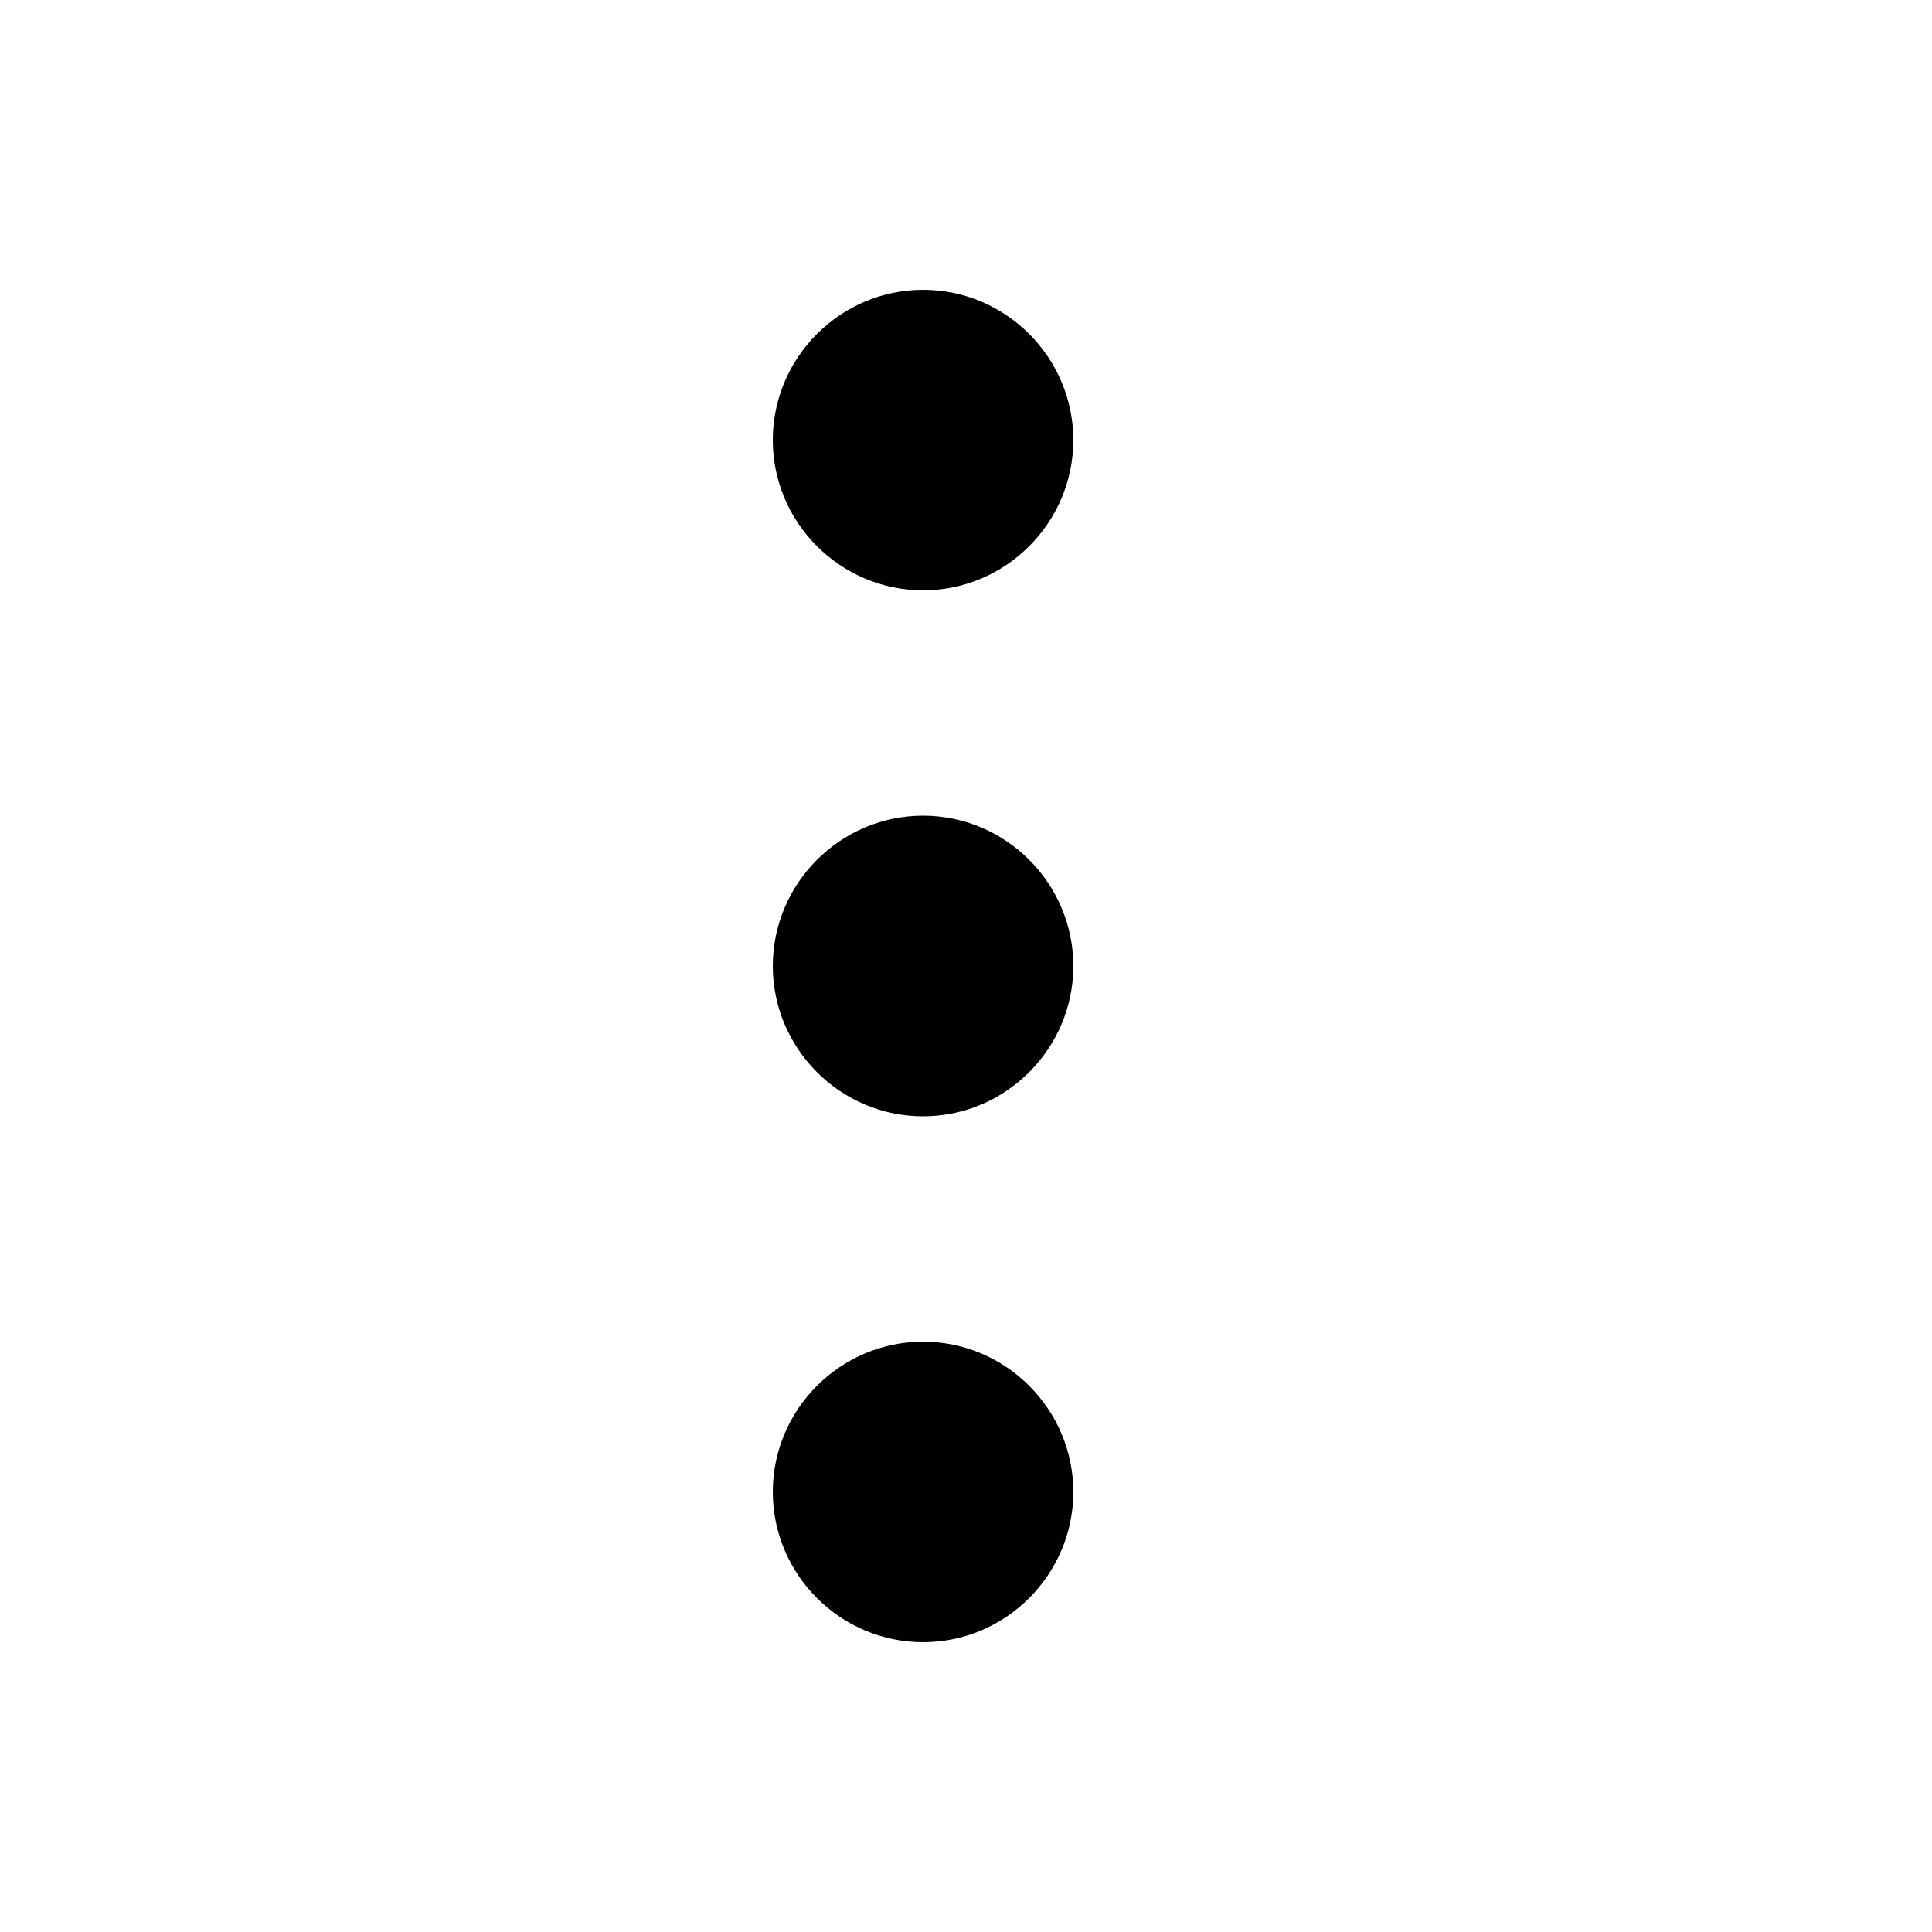
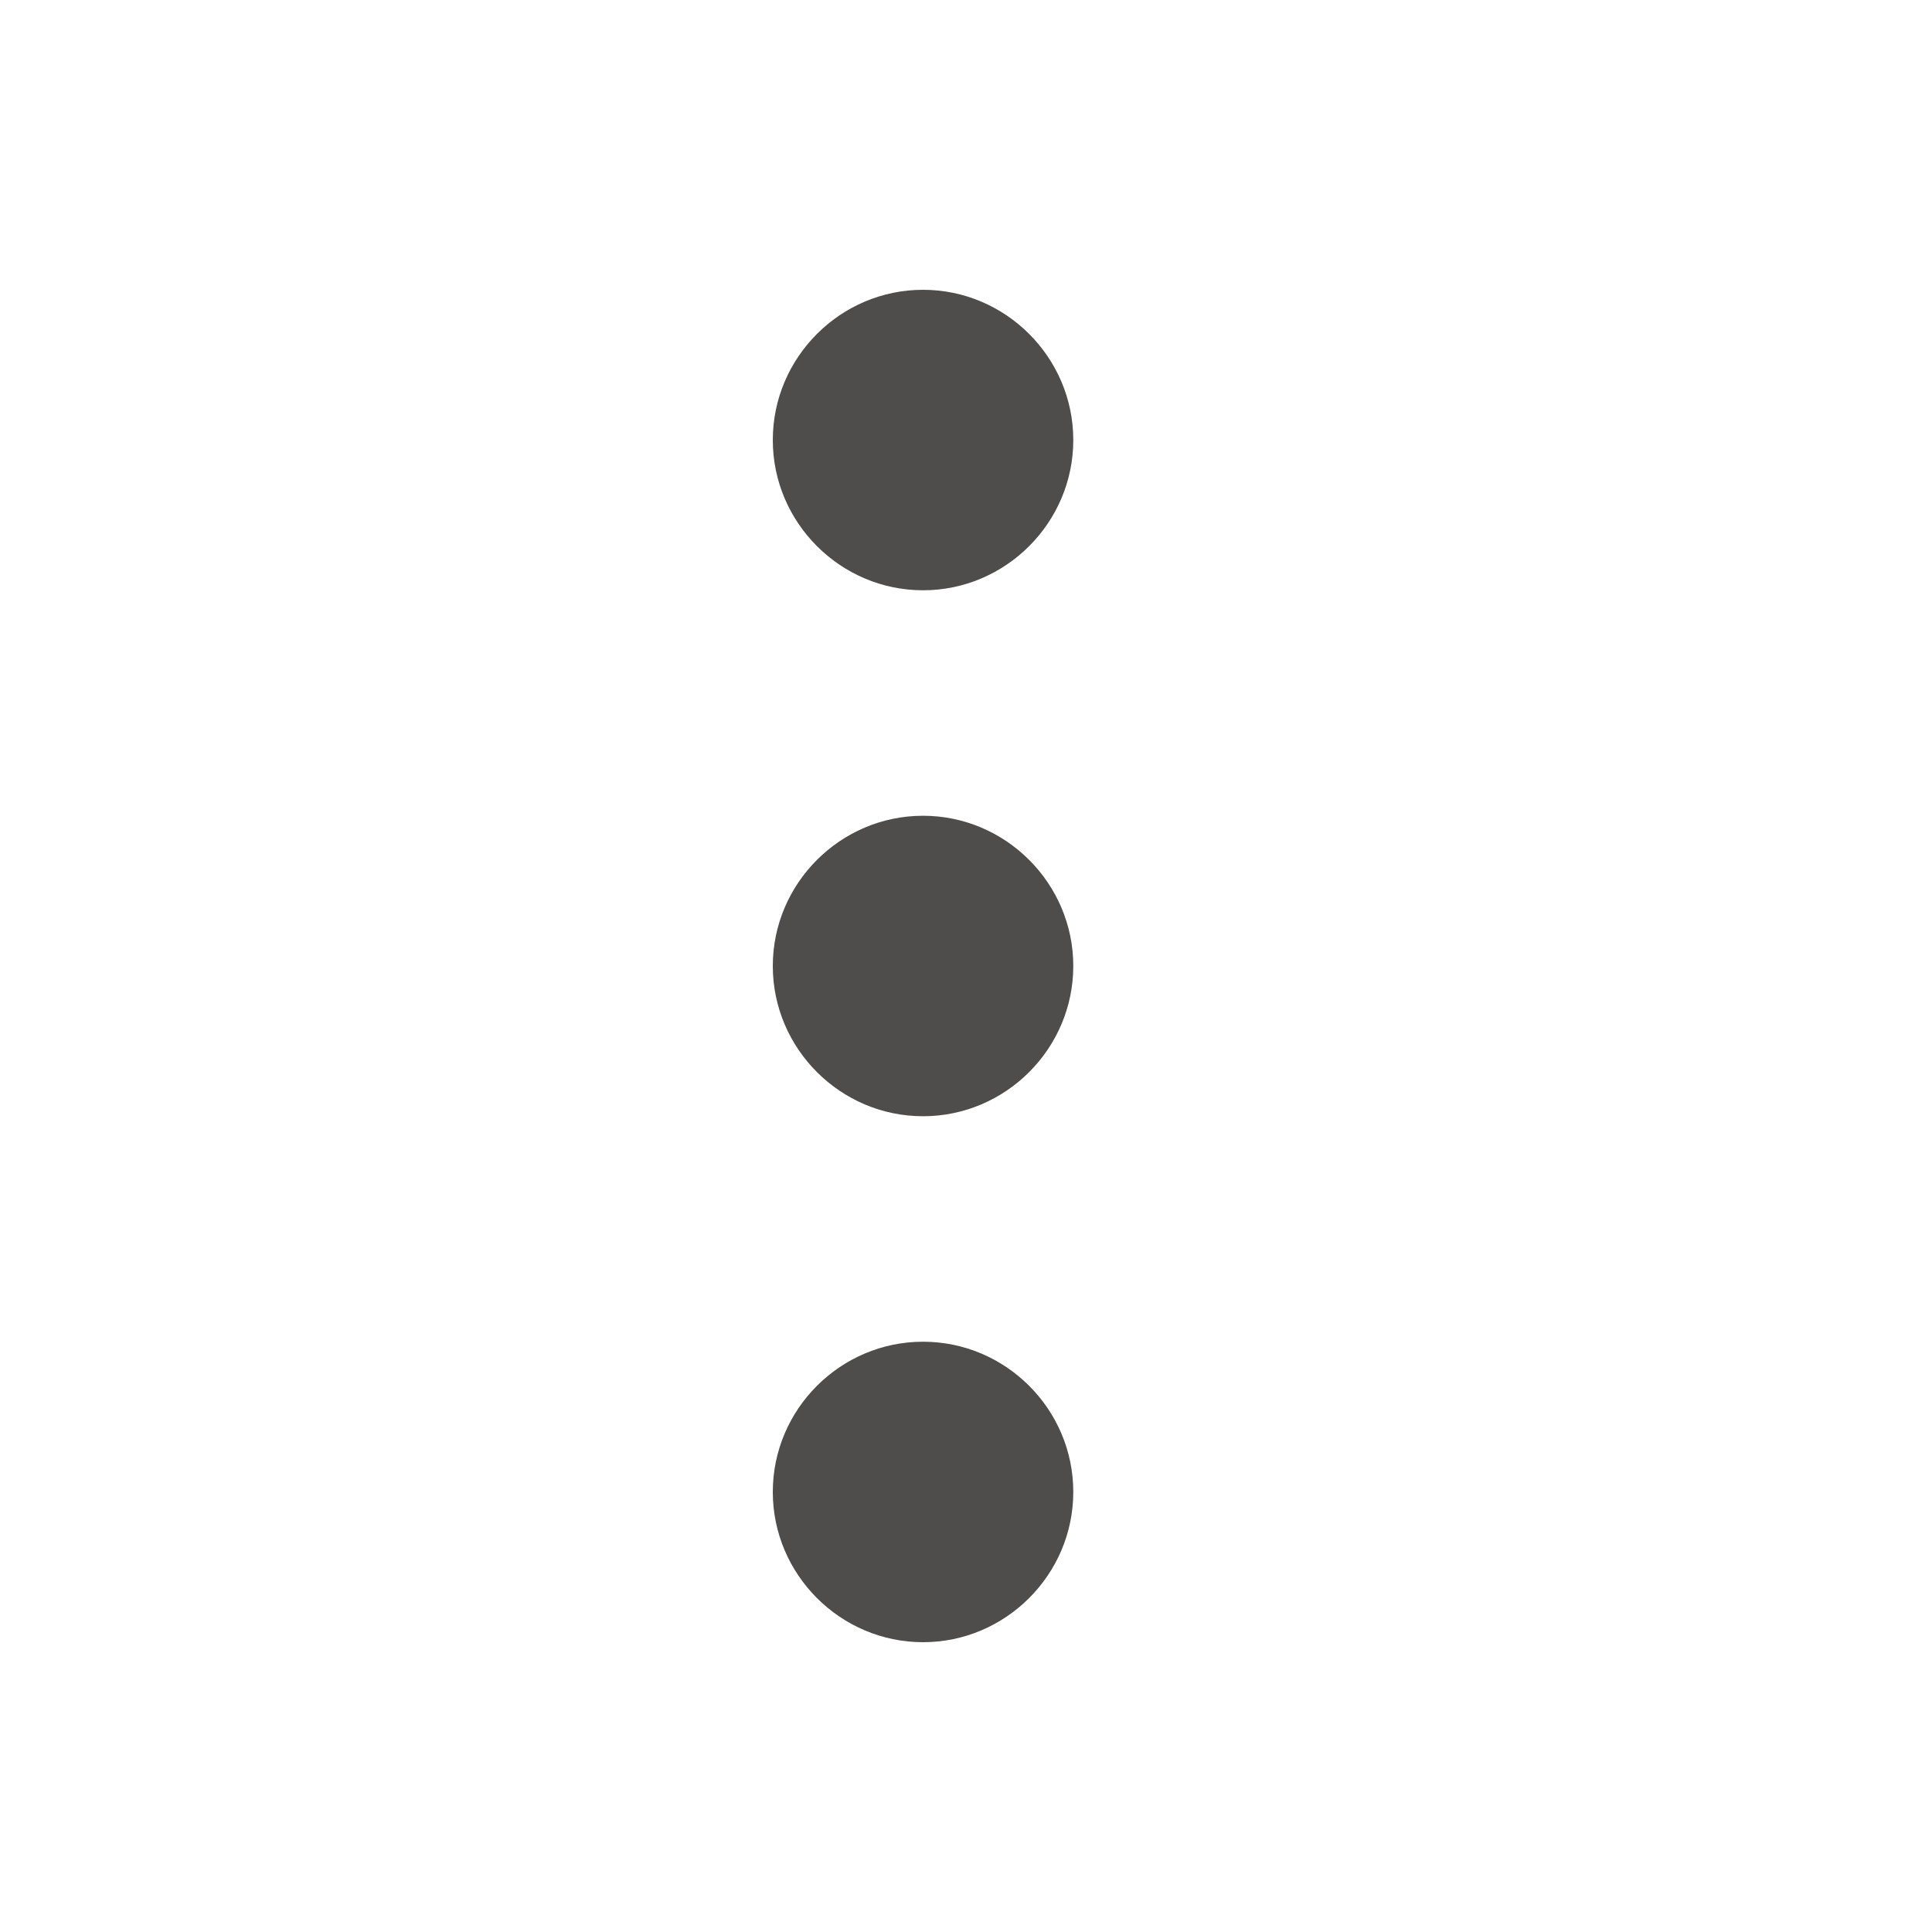
- <svg xmlns="http://www.w3.org/2000/svg" width="20" height="20" viewBox="0 0 20 20" fill="none">
-   <path d="M9.556 3C8.7 3 8 3.7 8 4.556C8 5.411 8.7 6.111 9.556 6.111C10.411 6.111 11.111 5.411 11.111 4.556C11.111 3.7 10.411 3 9.556 3ZM9.556 13.889C8.7 13.889 8 14.589 8 15.444C8 16.3 8.7 17 9.556 17C10.411 17 11.111 16.3 11.111 15.444C11.111 14.589 10.411 13.889 9.556 13.889ZM9.556 8.444C8.7 8.444 8 9.144 8 10C8 10.856 8.7 11.556 9.556 11.556C10.411 11.556 11.111 10.856 11.111 10C11.111 9.144 10.411 8.444 9.556 8.444Z" fill="black" />
+ <svg xmlns="http://www.w3.org/2000/svg" width="17" height="17" viewBox="0 0 17 17" fill="none">
+   <path d="M8.122 2.55C7.395 2.55 6.8 3.145 6.8 3.872C6.8 4.599 7.395 5.194 8.122 5.194C8.849 5.194 9.444 4.599 9.444 3.872C9.444 3.145 8.849 2.55 8.122 2.55ZM8.122 11.806C7.395 11.806 6.8 12.4 6.8 13.128C6.8 13.855 7.395 14.45 8.122 14.45C8.849 14.45 9.444 13.855 9.444 13.128C9.444 12.4 8.849 11.806 8.122 11.806ZM8.122 7.178C7.395 7.178 6.8 7.773 6.8 8.5C6.8 9.227 7.395 9.822 8.122 9.822C8.849 9.822 9.444 9.227 9.444 8.5C9.444 7.773 8.849 7.178 8.122 7.178Z" fill="#4F4C4C" />
</svg>
